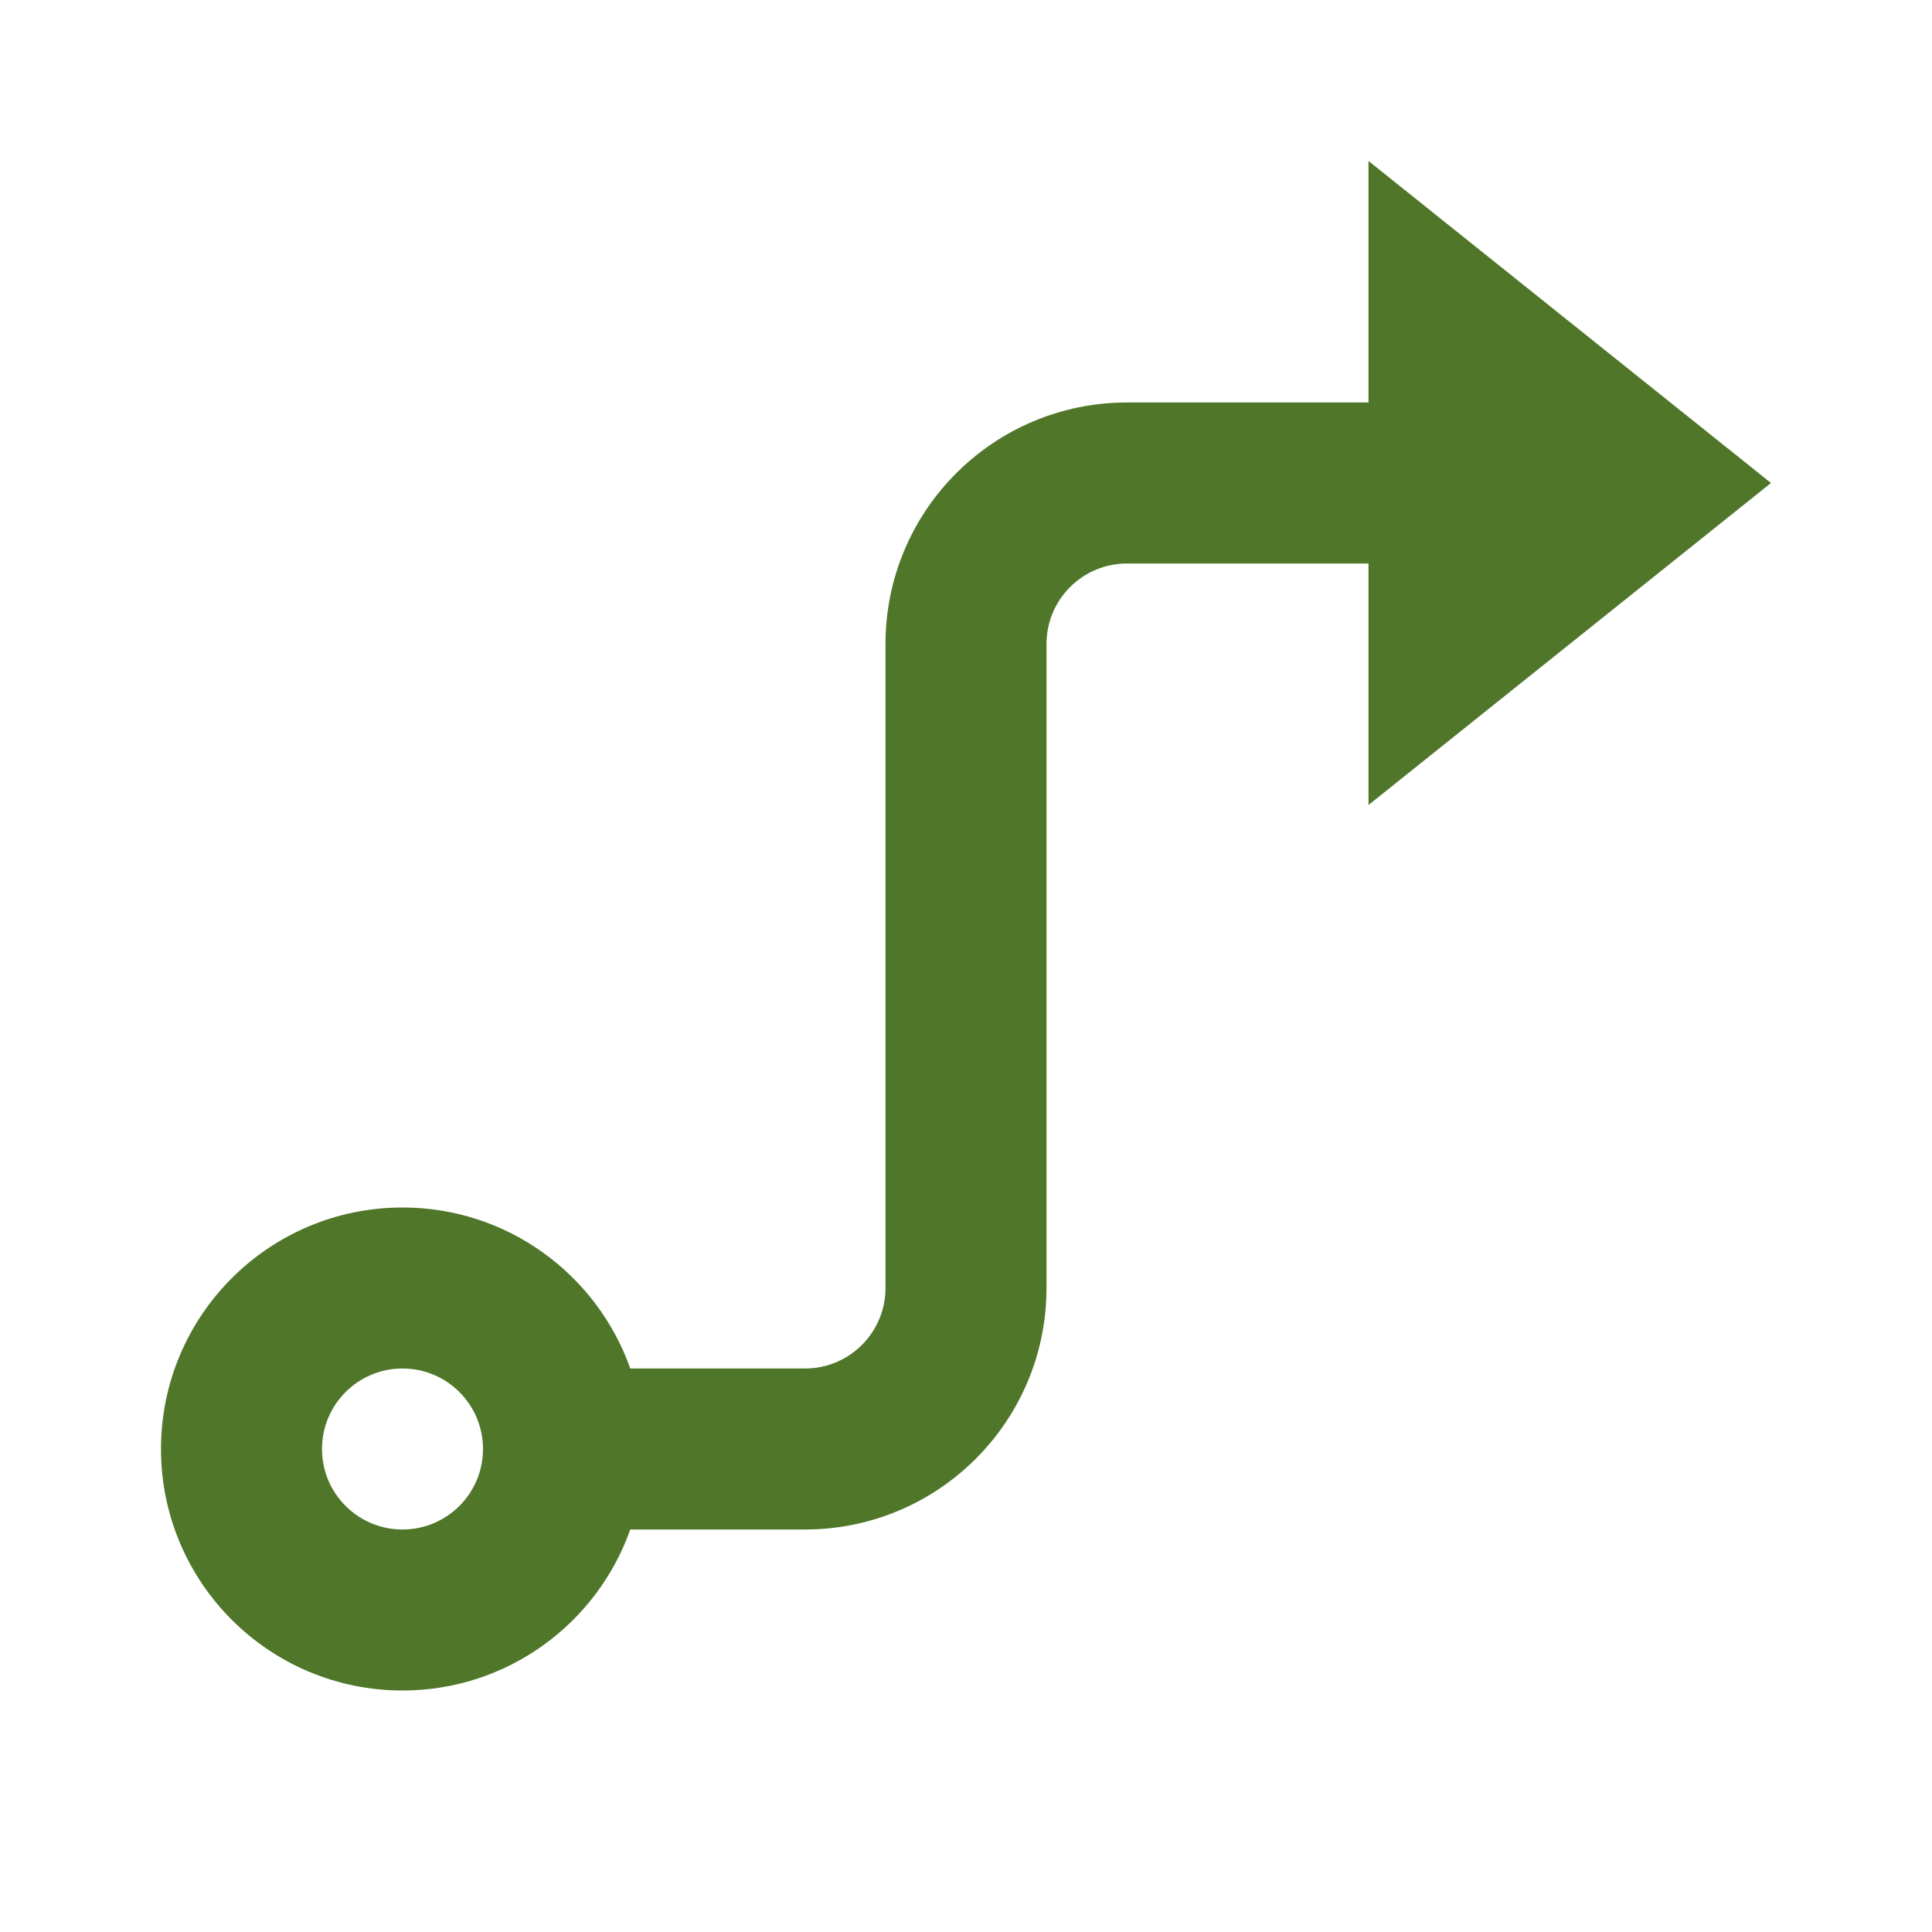
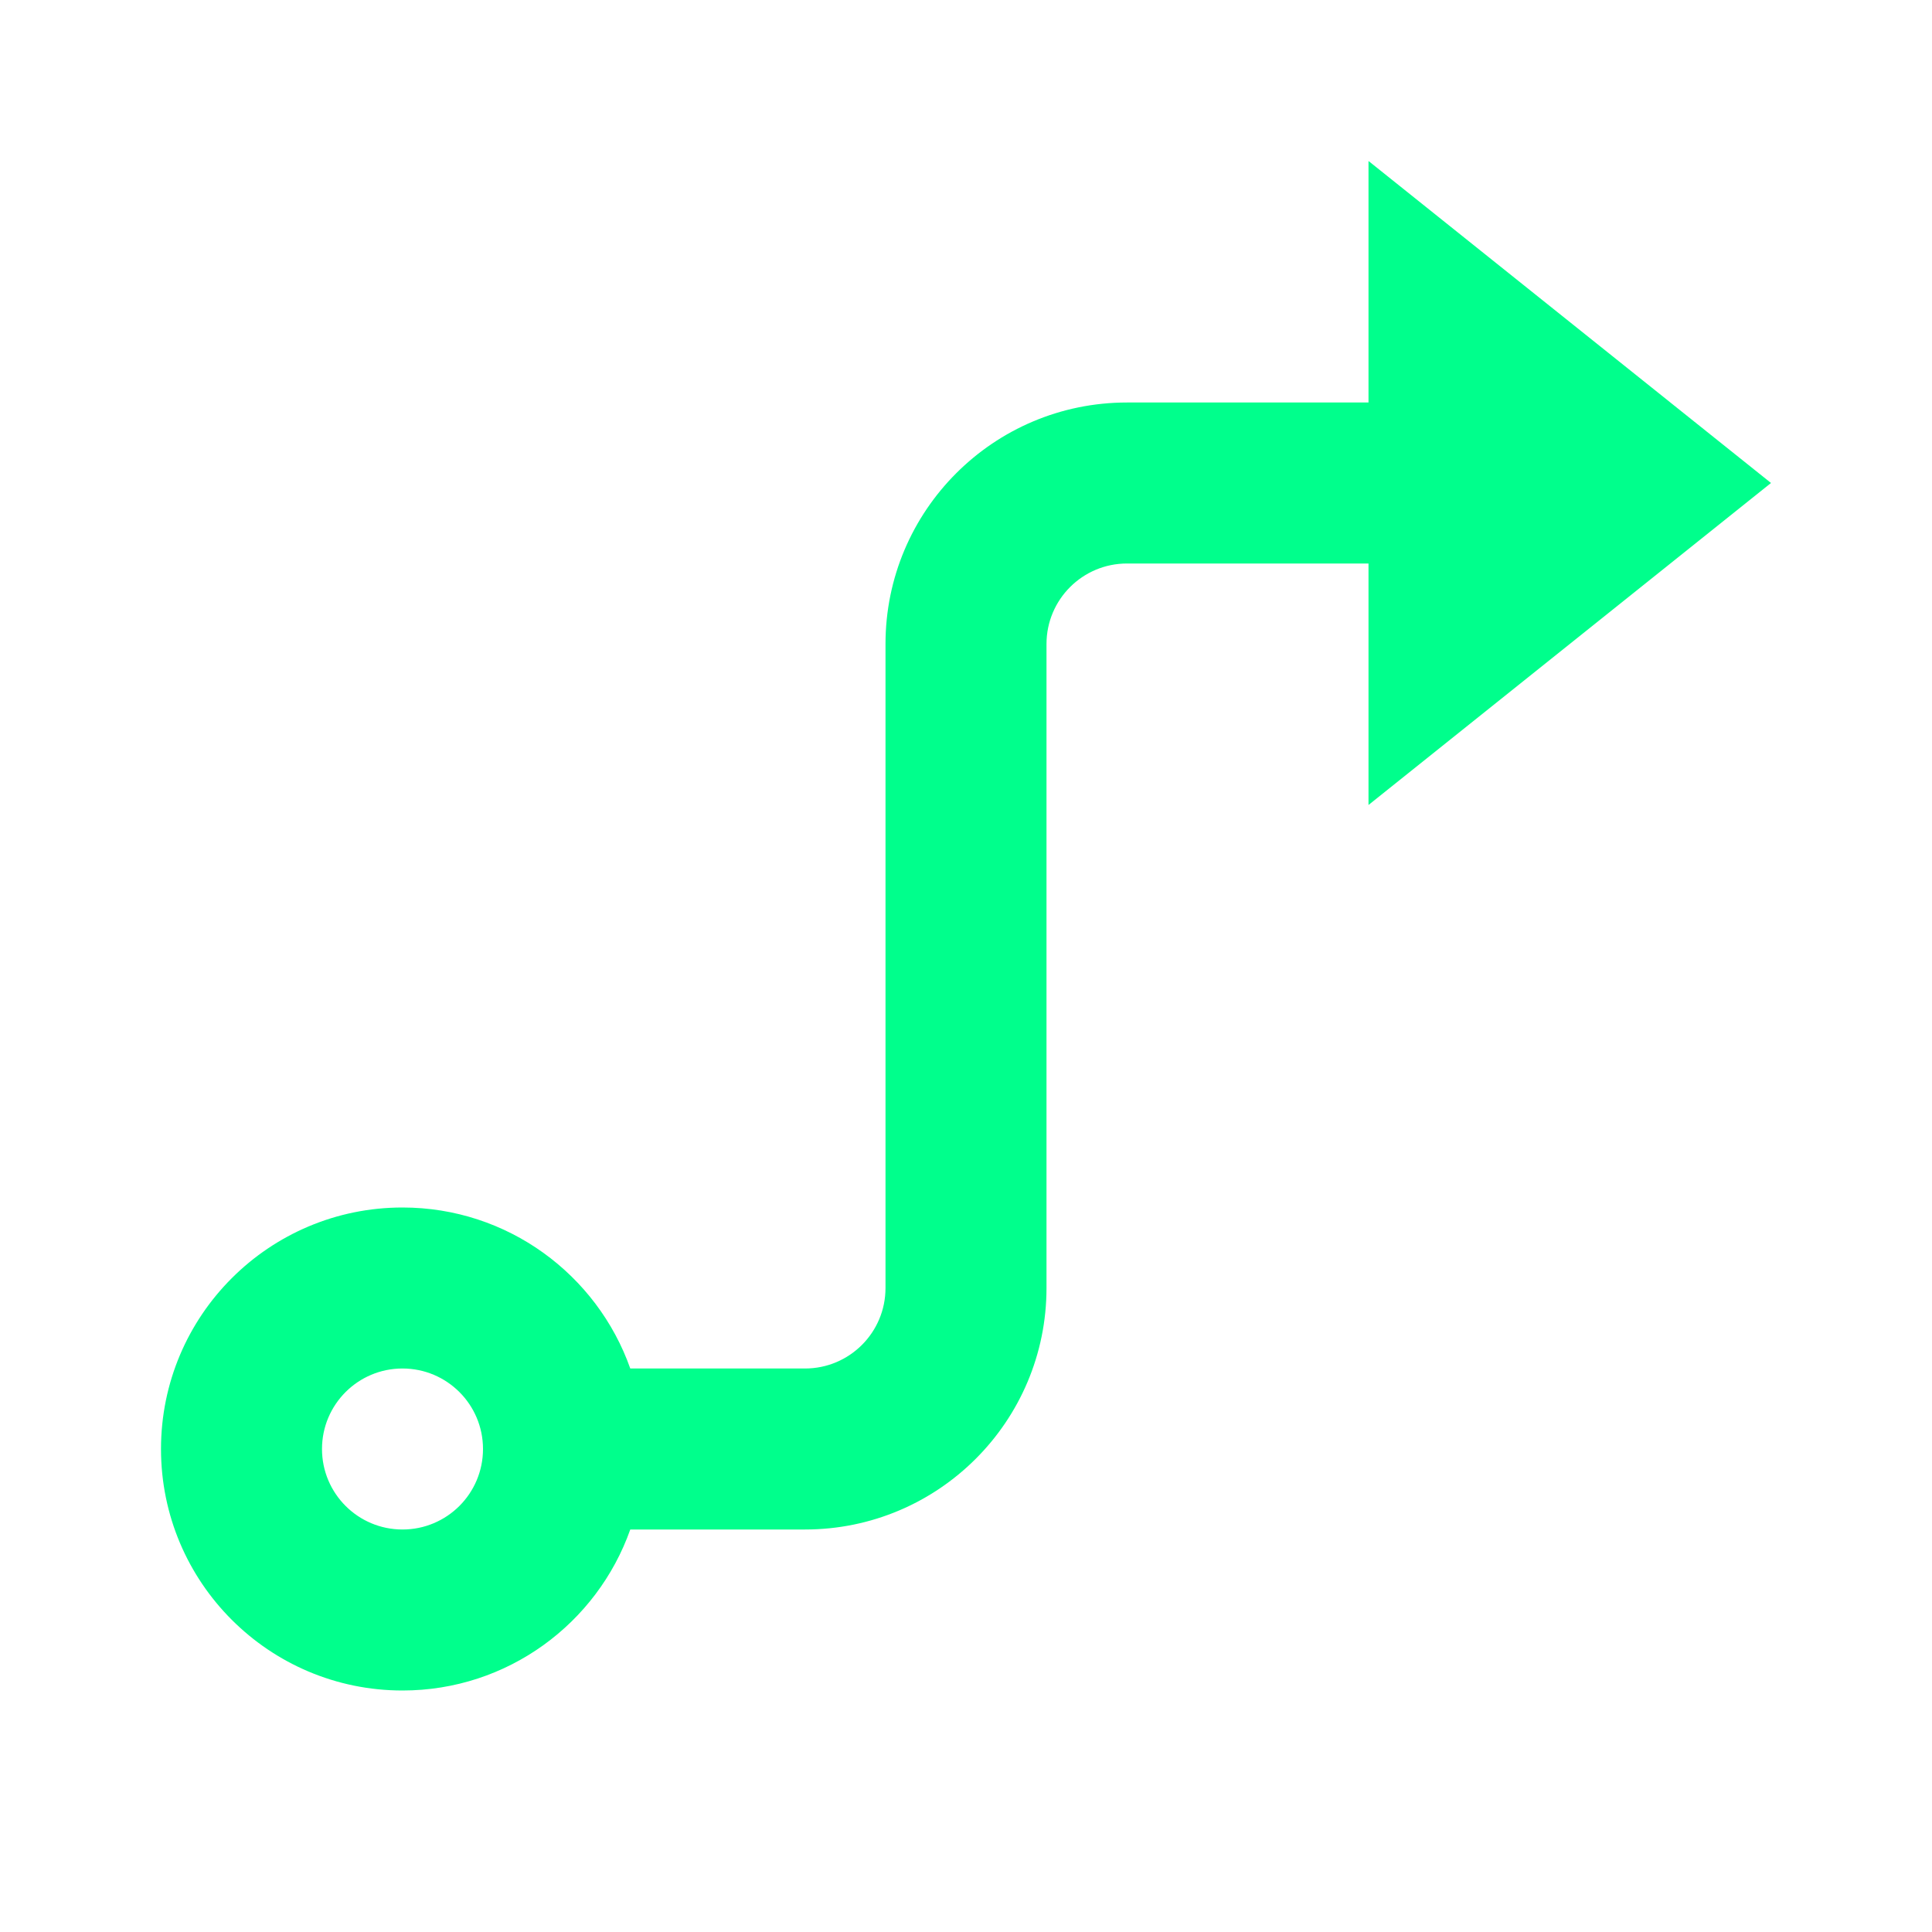
<svg xmlns="http://www.w3.org/2000/svg" width="48" height="48" viewBox="0 0 48 48" fill="none">
-   <path d="M26 16V32C26 35.314 23.314 38 20 38H15.659C14.835 40.33 12.612 42 10 42C6.686 42 4 39.314 4 36C4 32.686 6.686 30 10 30C12.612 30 14.835 31.67 15.659 34H20C21.105 34 22 33.105 22 32V16C22 12.686 24.686 10 28 10H34V4L44 12L34 20V14H28C26.895 14 26 14.895 26 16ZM10 38C11.105 38 12 37.105 12 36C12 34.895 11.105 34 10 34C8.895 34 8 34.895 8 36C8 37.105 8.895 38 10 38Z" fill="#4F7629" />
+   <path d="M26 16V32C26 35.314 23.314 38 20 38H15.659C14.835 40.33 12.612 42 10 42C6.686 42 4 39.314 4 36C4 32.686 6.686 30 10 30C12.612 30 14.835 31.67 15.659 34H20C21.105 34 22 33.105 22 32V16C22 12.686 24.686 10 28 10H34V4L44 12L34 20V14H28C26.895 14 26 14.895 26 16ZM10 38C11.105 38 12 37.105 12 36C12 34.895 11.105 34 10 34C8.895 34 8 34.895 8 36C8 37.105 8.895 38 10 38Z" fill="#00FF8C" />
</svg>
